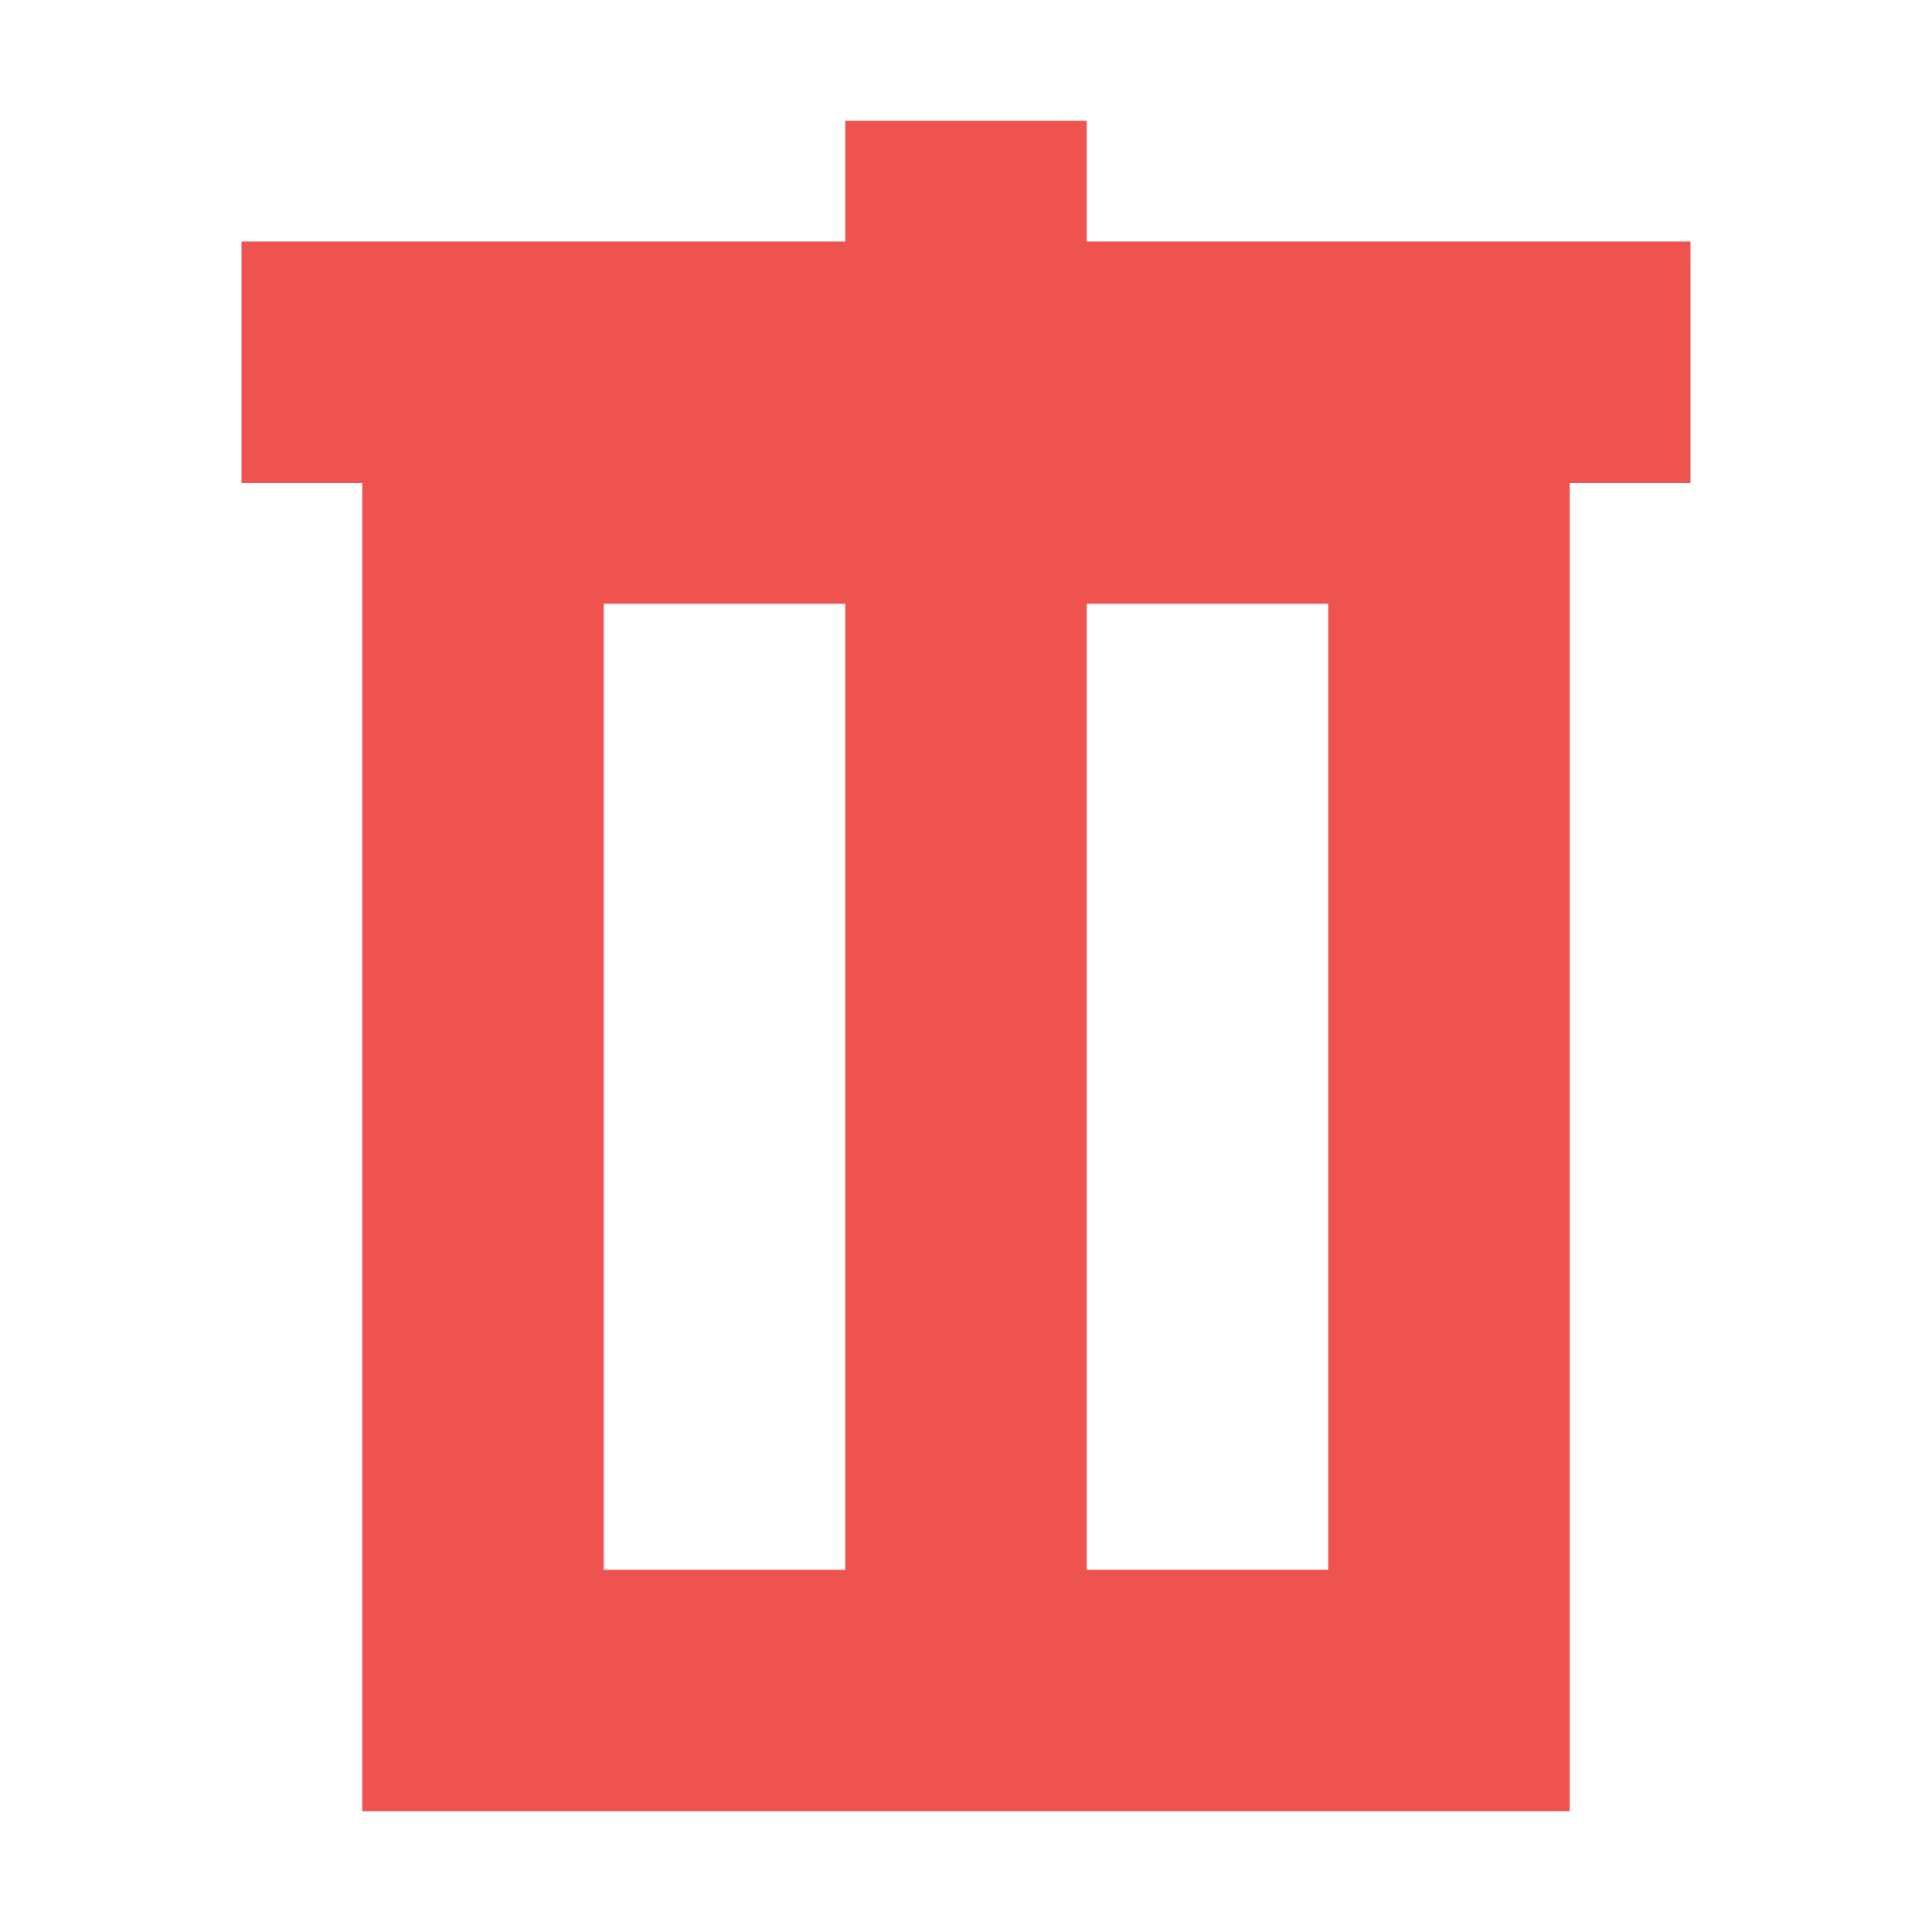
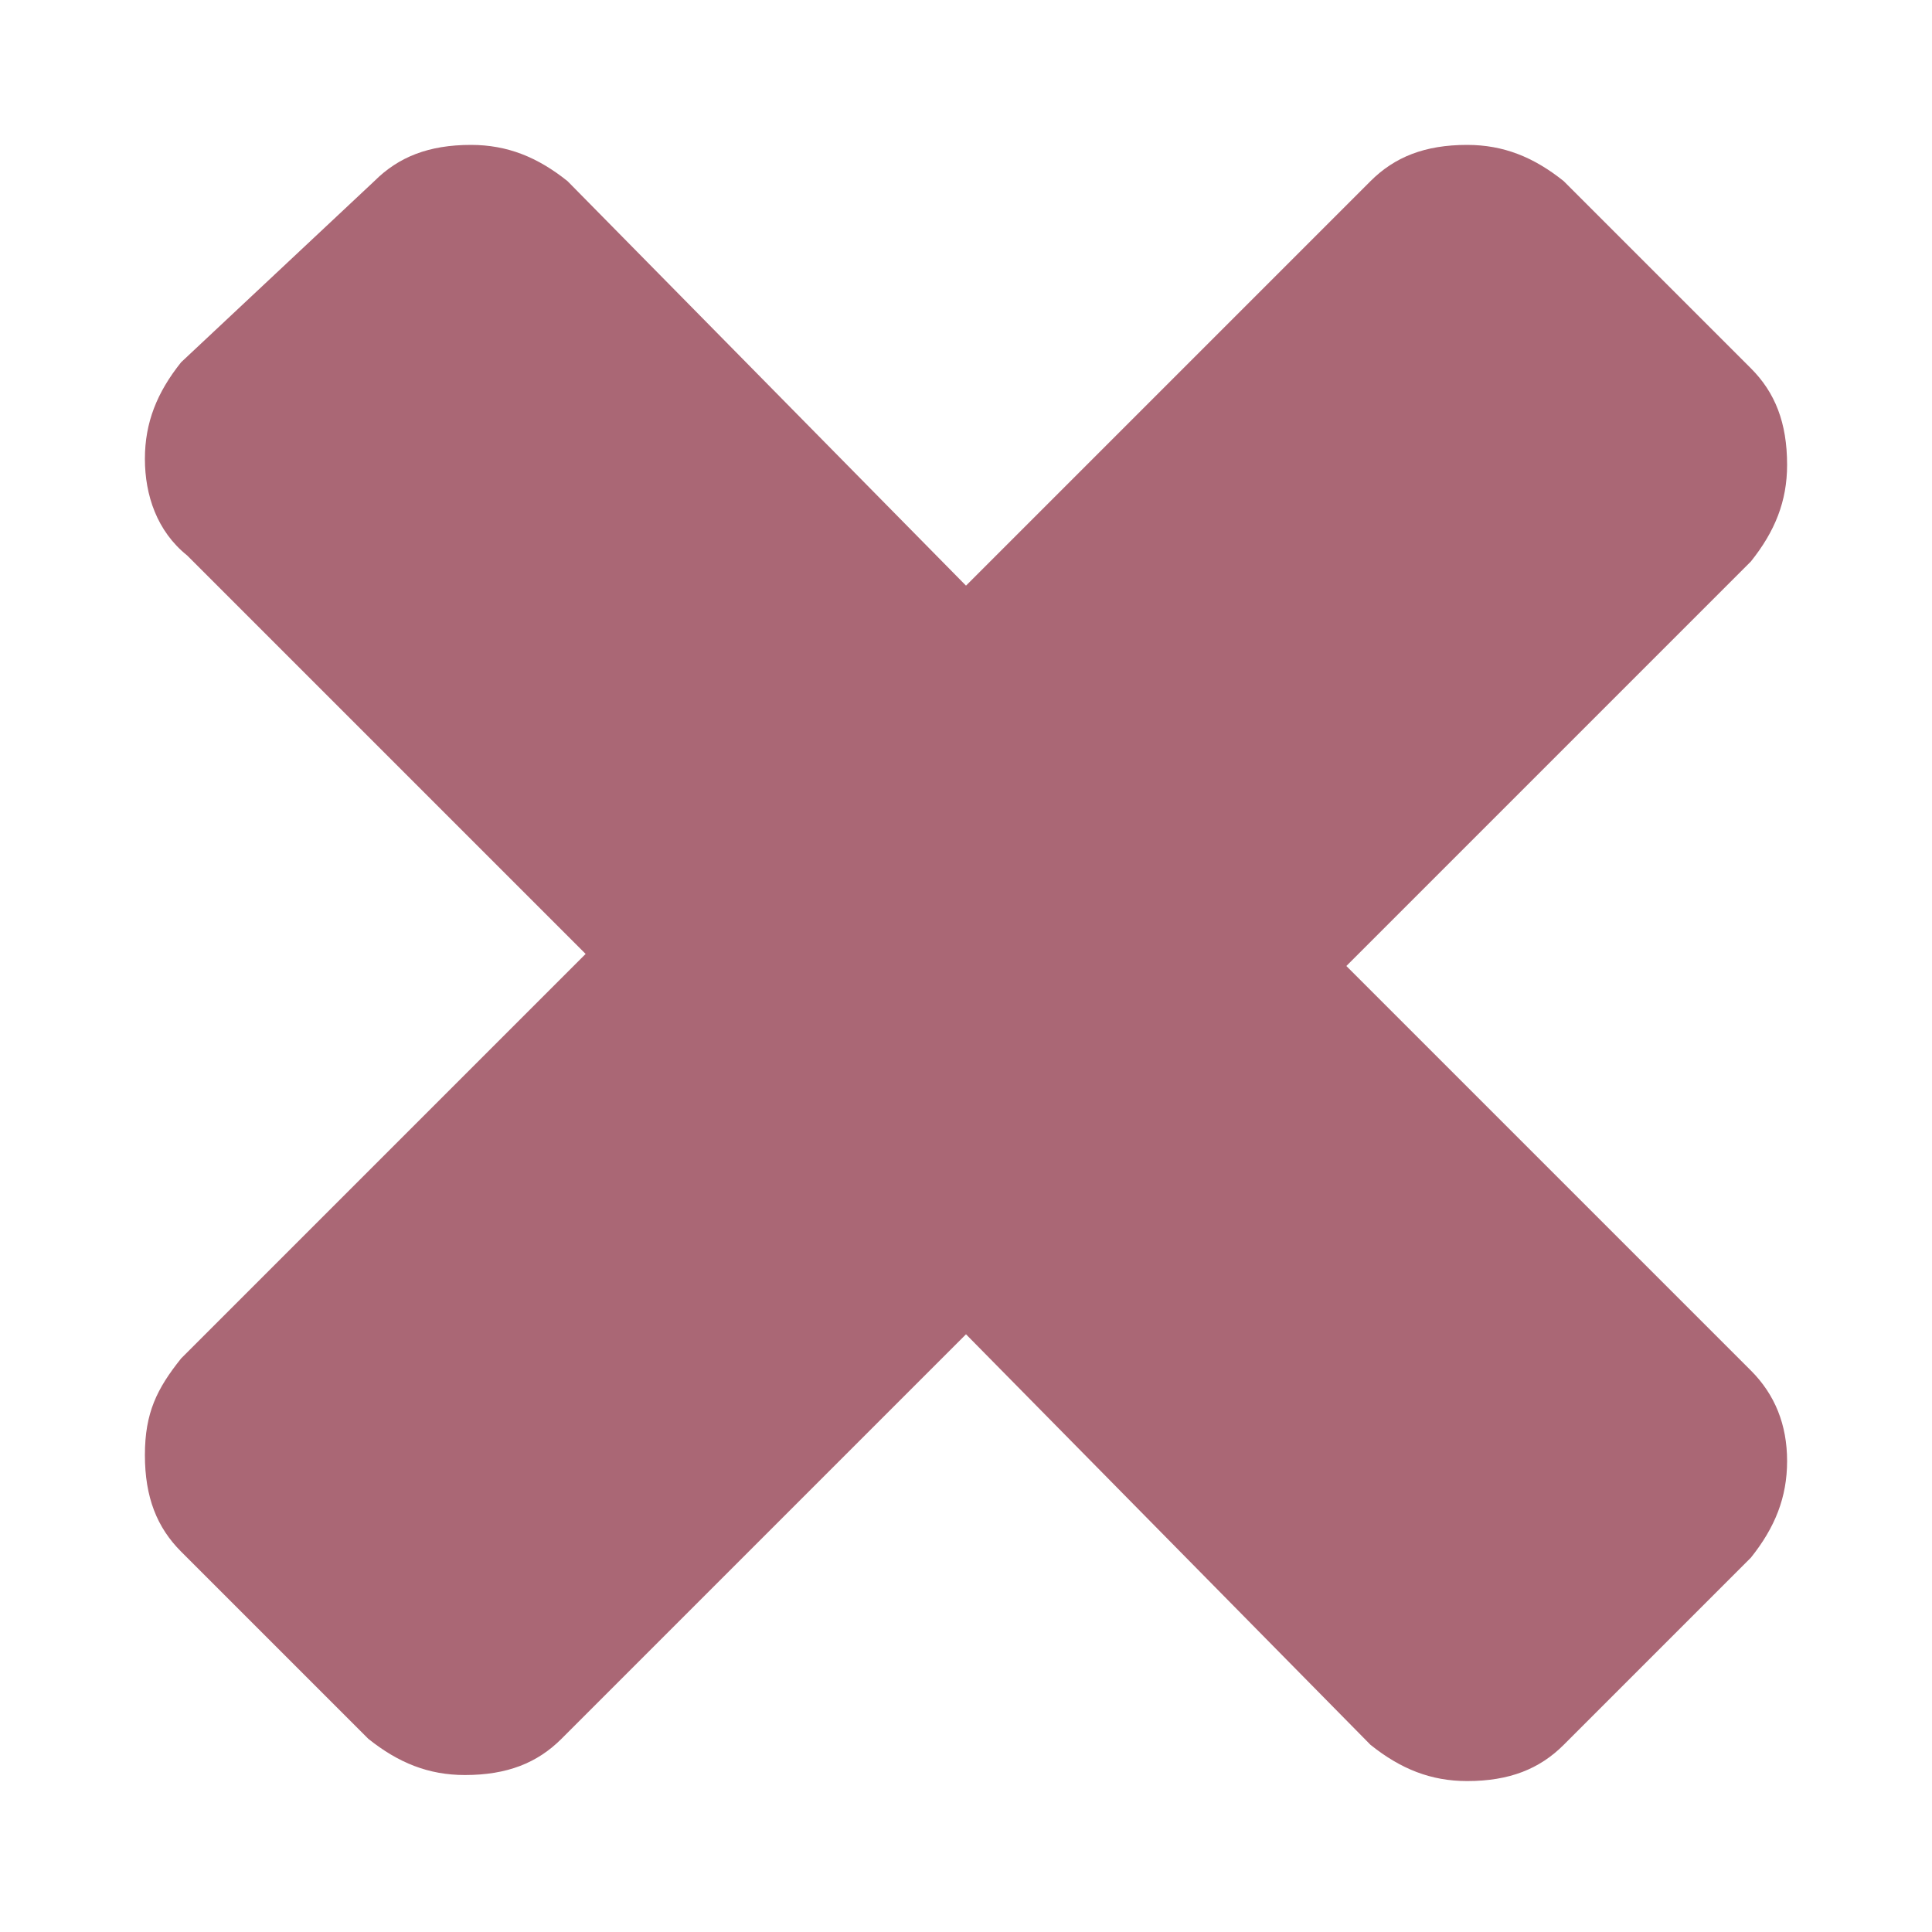
- <svg xmlns="http://www.w3.org/2000/svg" width="16px" height="16px" viewBox="0 0 16 16" version="1.1">
-   <g id="surface1">
-     <path style=" stroke:none;fill-rule:nonzero;fill:rgb(93.725%,32.549%,31.373%);fill-opacity:1;" d="M 7 1 L 7 2 L 2 2 L 2 4 L 3 4 L 3 15 L 13 15 L 13 4 L 14 4 L 14 2 L 9 2 L 9 1 Z M 5 5 L 7 5 L 7 13 L 5 13 Z M 9 5 L 11 5 L 11 13 L 9 13 Z M 9 5 " />
-   </g>
+ <svg xmlns="http://www.w3.org/2000/svg" viewBox="0 0 32 32">
+   <path fill="#aa6775" d="M29.6 24.2c0 .6-.2 1.1-.6 1.6l-3.1 3.1c-.4.4-.9.6-1.6.6-.6 0-1.1-.2-1.6-.6L16 22.1l-6.7 6.7c-.4.4-.9.6-1.6.6-.6 0-1.1-.2-1.6-.6L3 25.7c-.4-.4-.6-.9-.6-1.6s.2-1.1.6-1.6l6.7-6.7-6.6-6.6c-.5-.4-.7-1-.7-1.6 0-.6.2-1.1.6-1.6l3.2-3c.4-.4.9-.6 1.6-.6.6 0 1.1.2 1.6.6L16 9.7 22.7 3c.4-.4.9-.6 1.6-.6.6 0 1.1.2 1.6.6L29 6.1c.4.4.6.9.6 1.6 0 .6-.2 1.1-.6 1.6L22.3 16l6.7 6.7c.4.4.6.9.6 1.5z" />
</svg>
